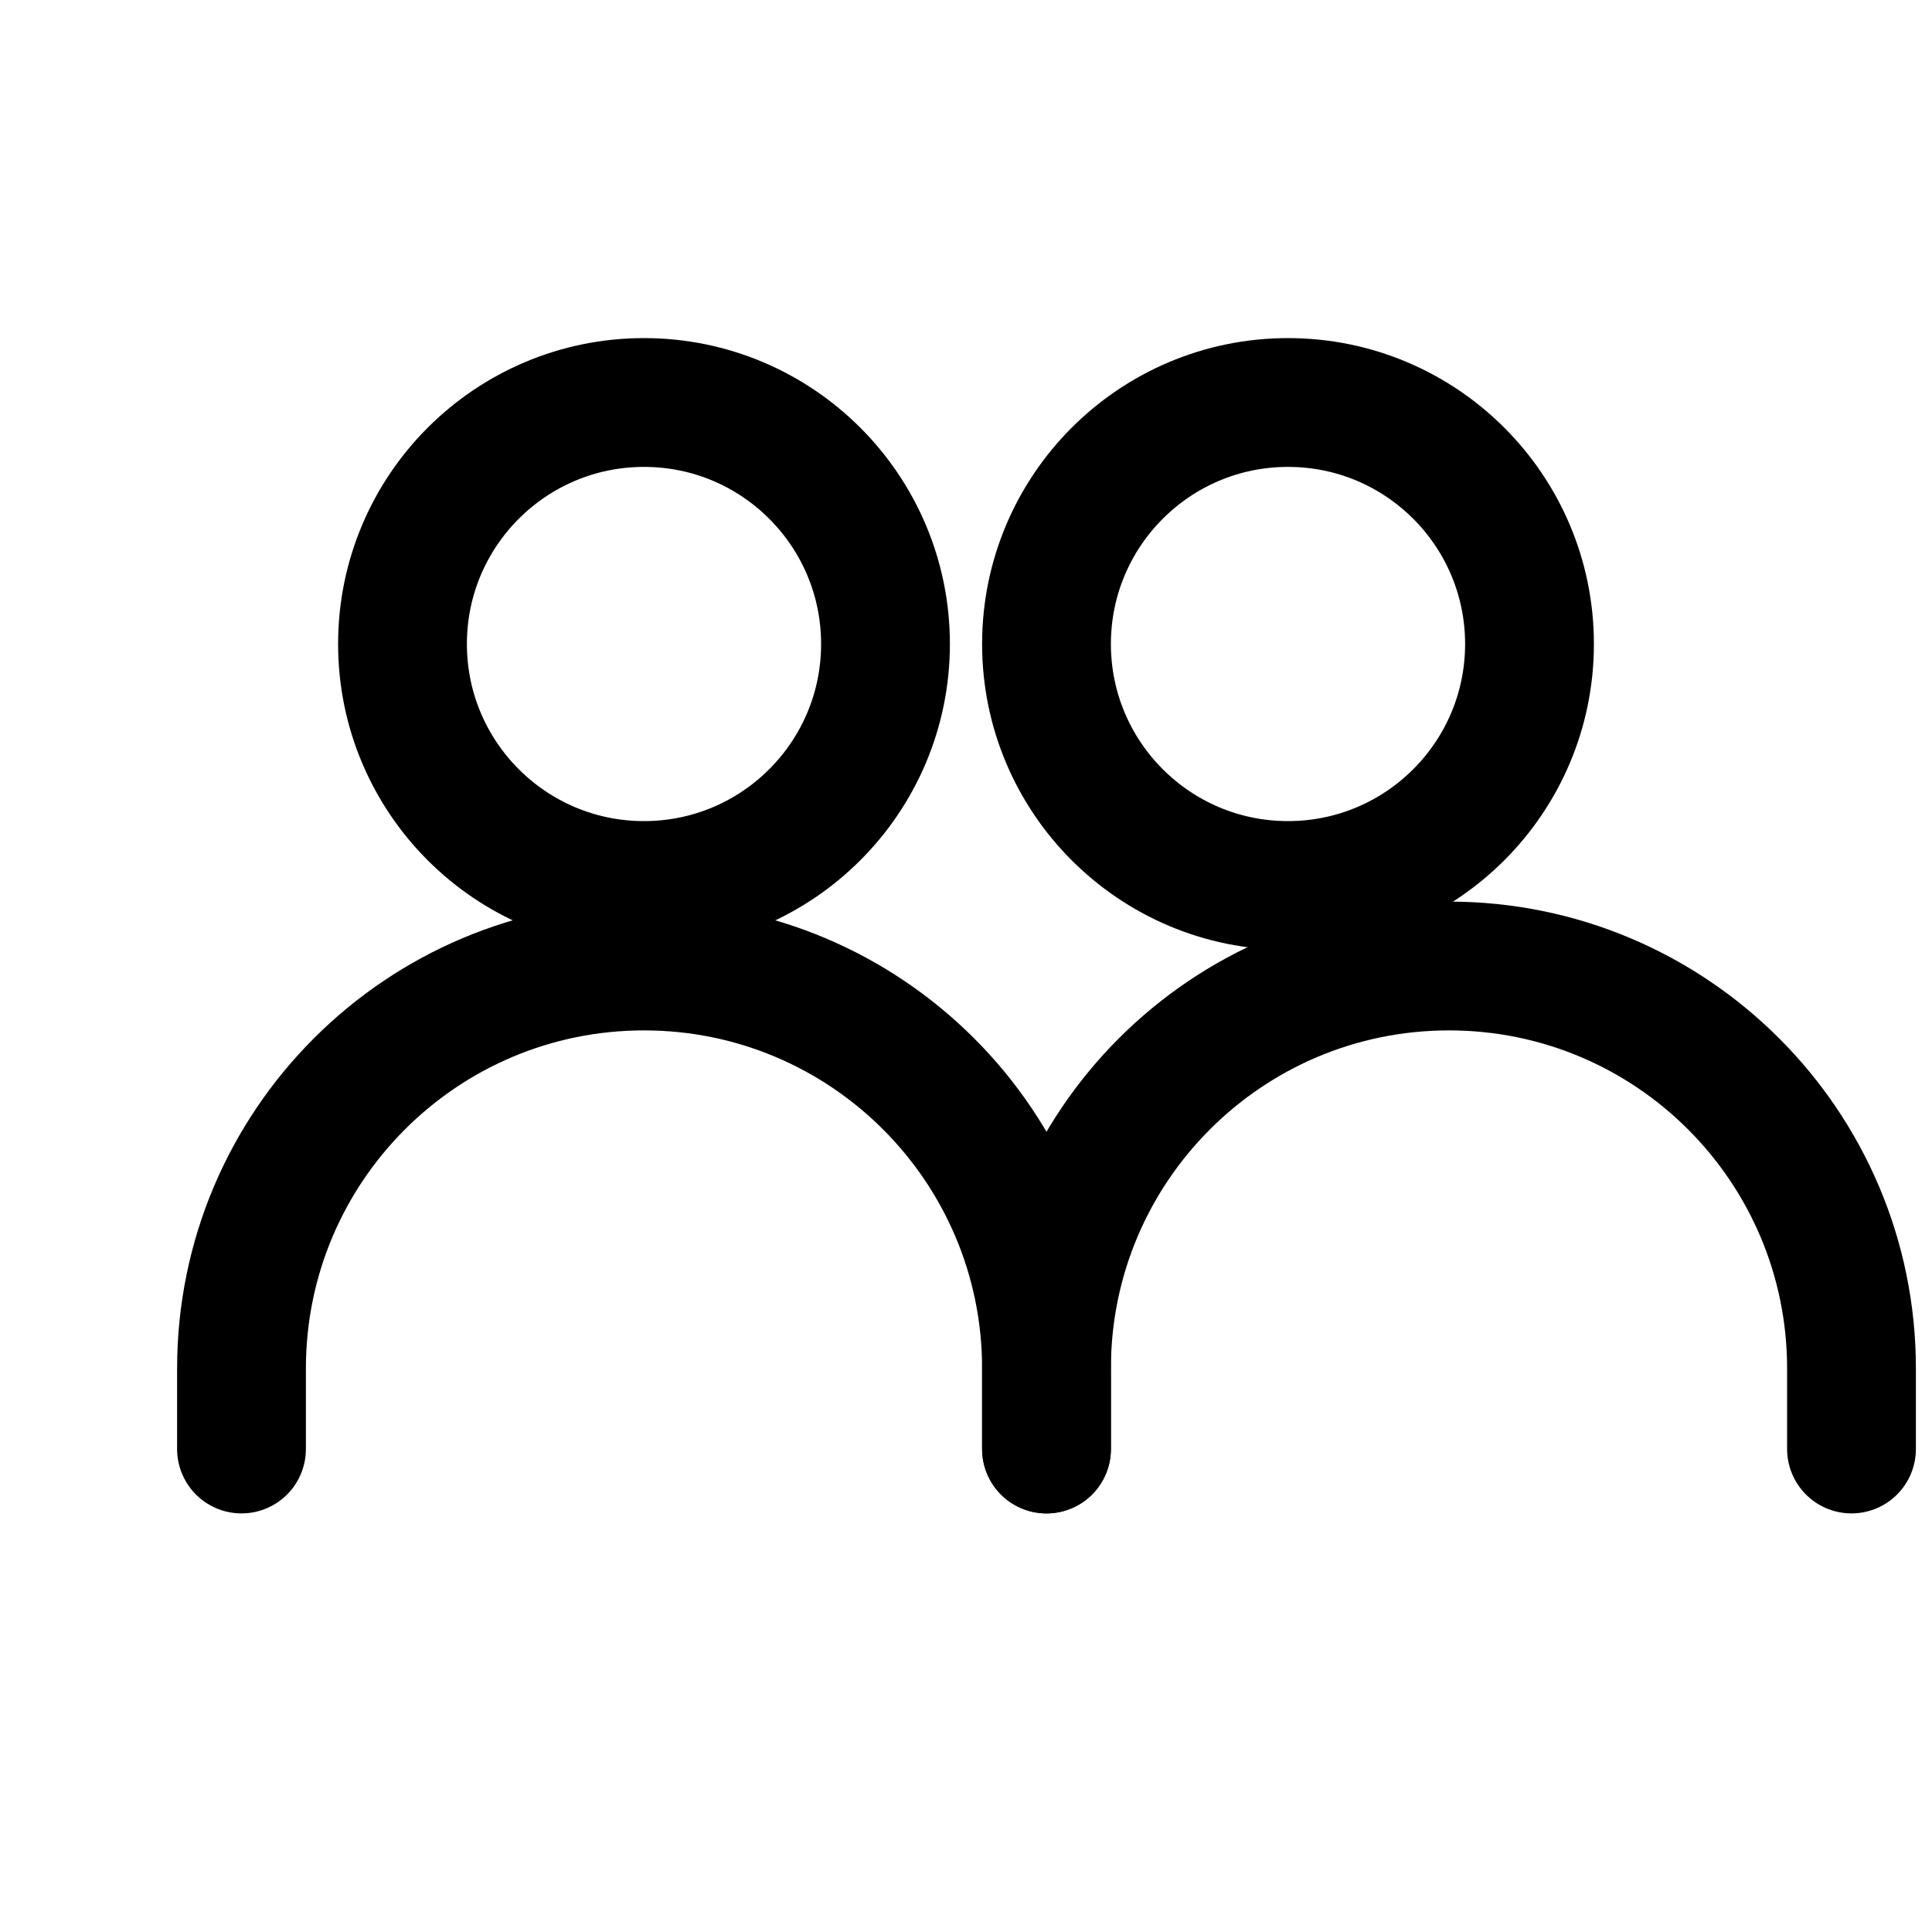
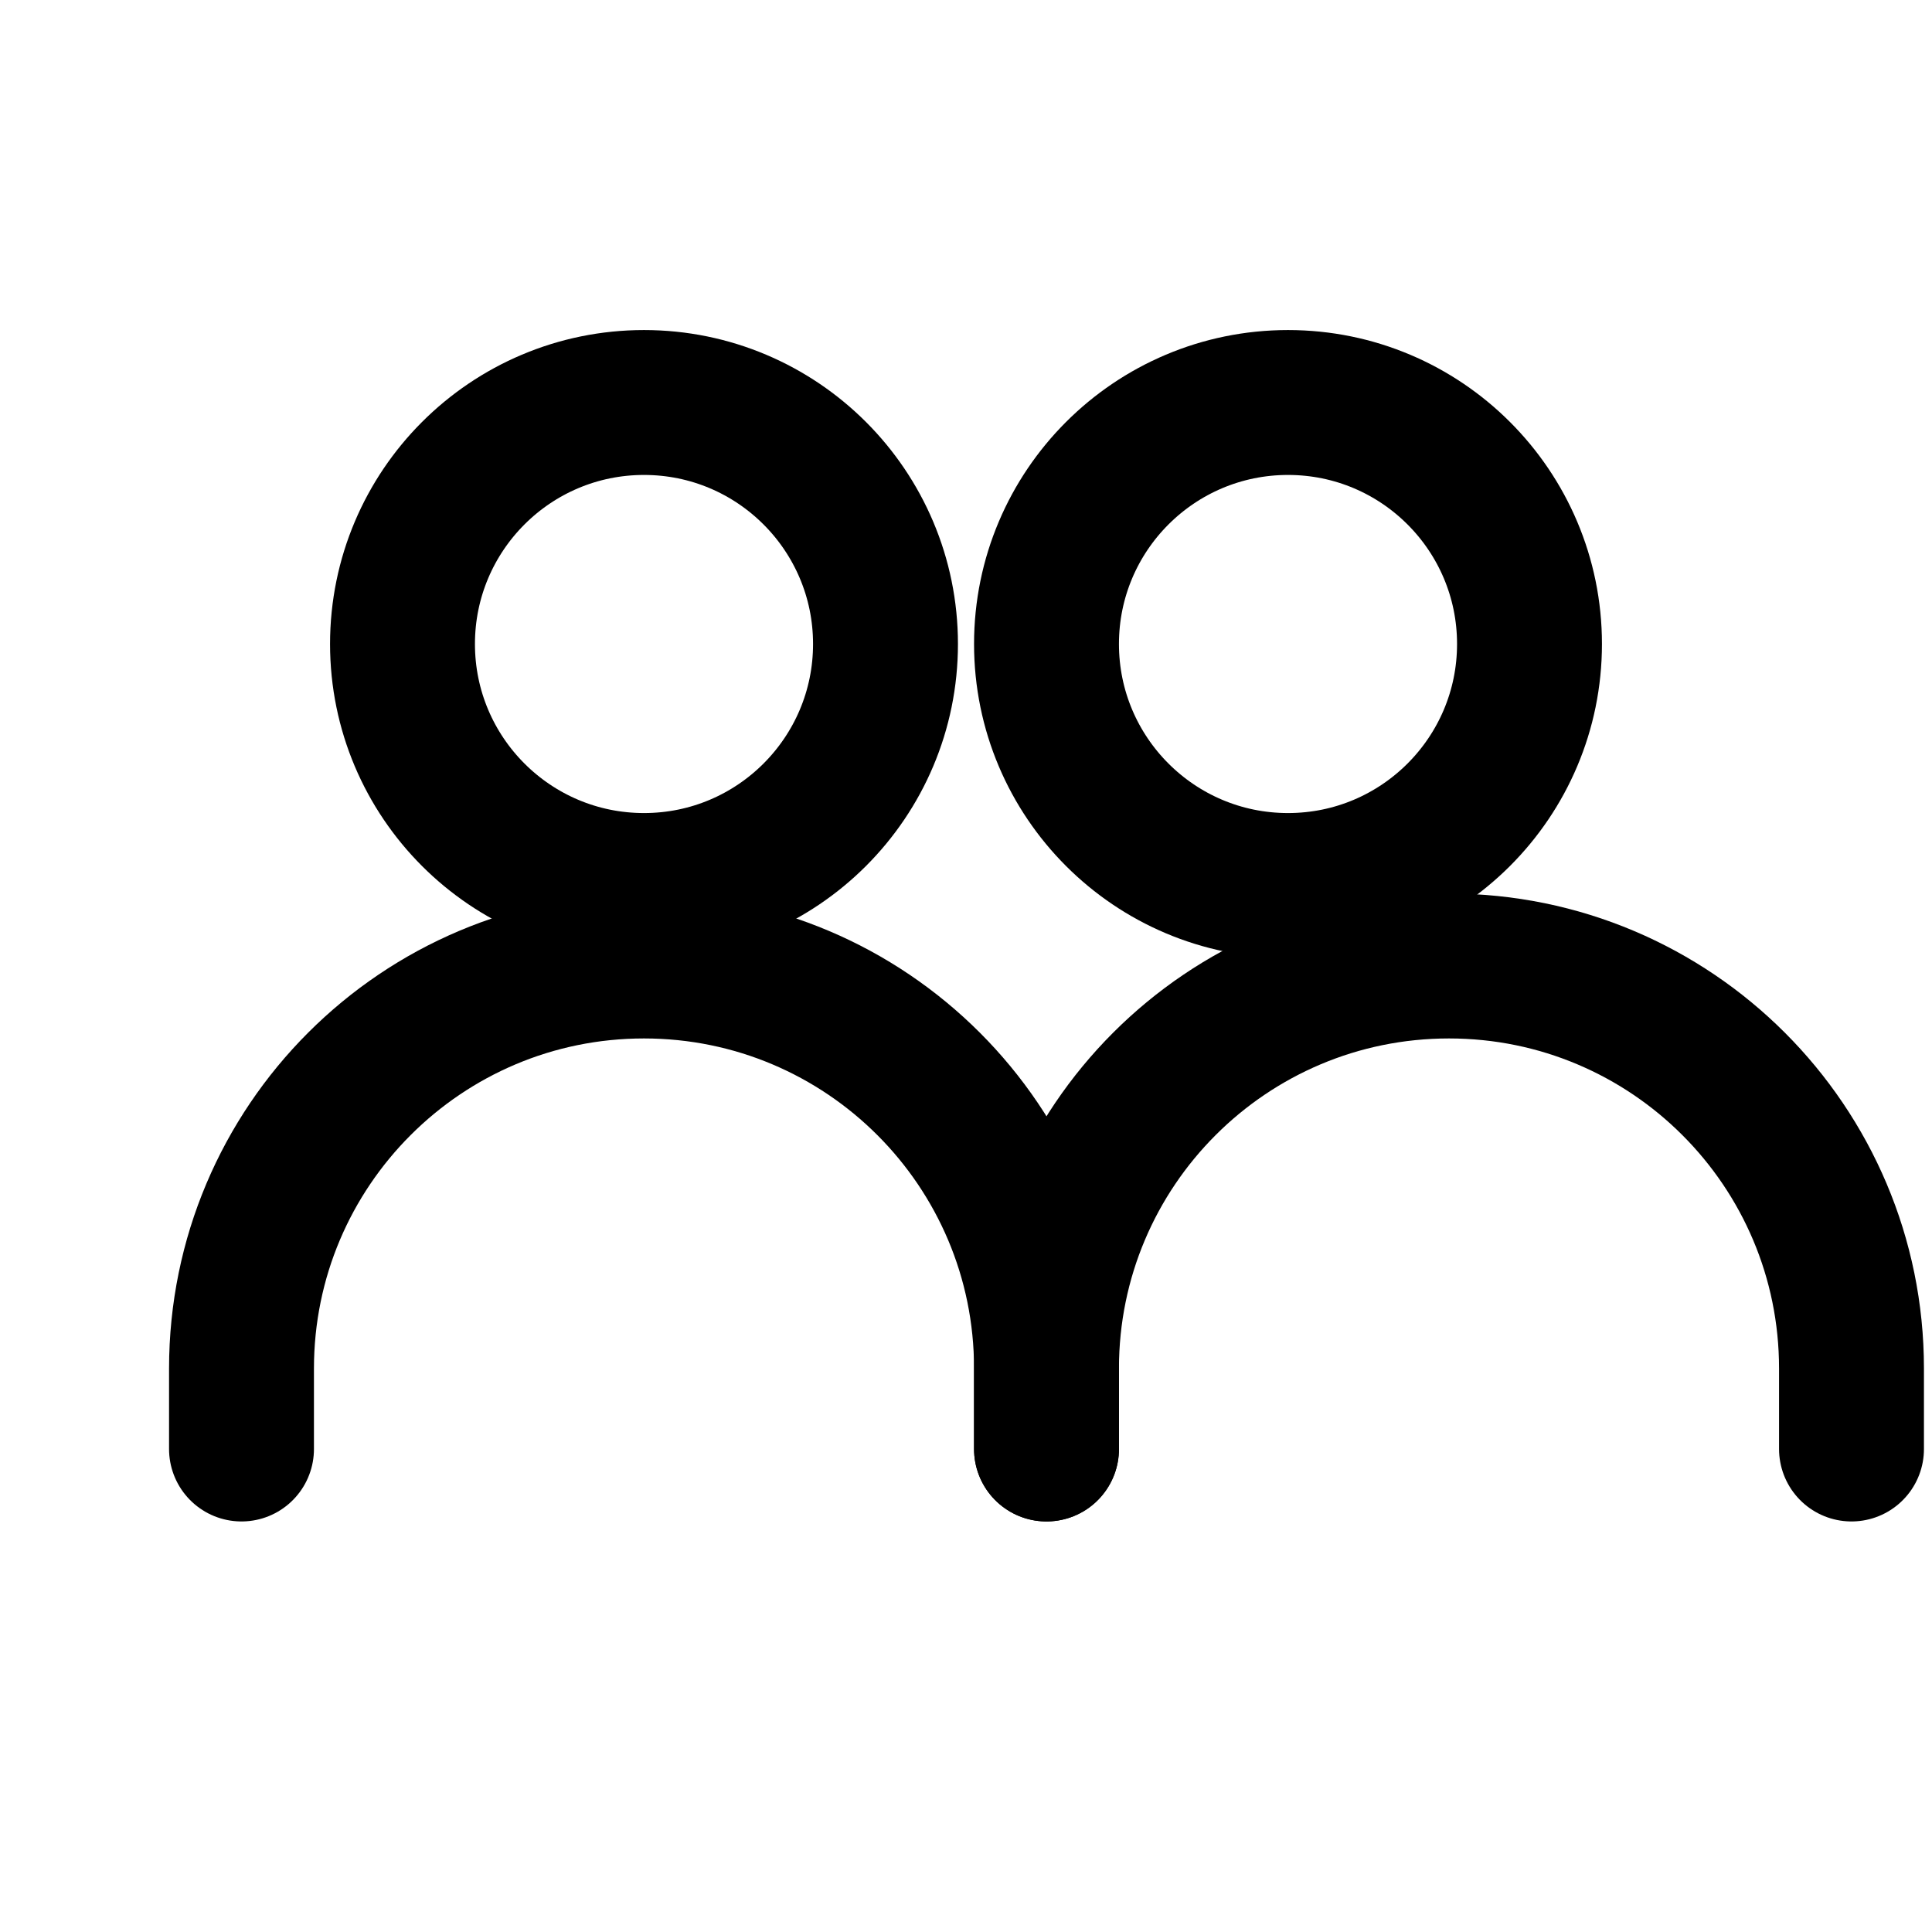
- <svg xmlns="http://www.w3.org/2000/svg" viewBox="0 0 24 24" fill="none" stroke="currentColor" stroke-width="1.6" stroke-linecap="round" stroke-linejoin="round">
+ <svg xmlns="http://www.w3.org/2000/svg" viewBox="0 0 24 24" fill="none" stroke="currentColor" stroke-width="1.8" stroke-linecap="round" stroke-linejoin="round">
  <circle cx="8" cy="8" r="3" />
  <circle cx="16" cy="8" r="3" />
  <path d="M3 18v-1a5 5 0 0110 0v1" />
  <path d="M13 18v-1a5 5 0 0110 0v1" />
</svg>
